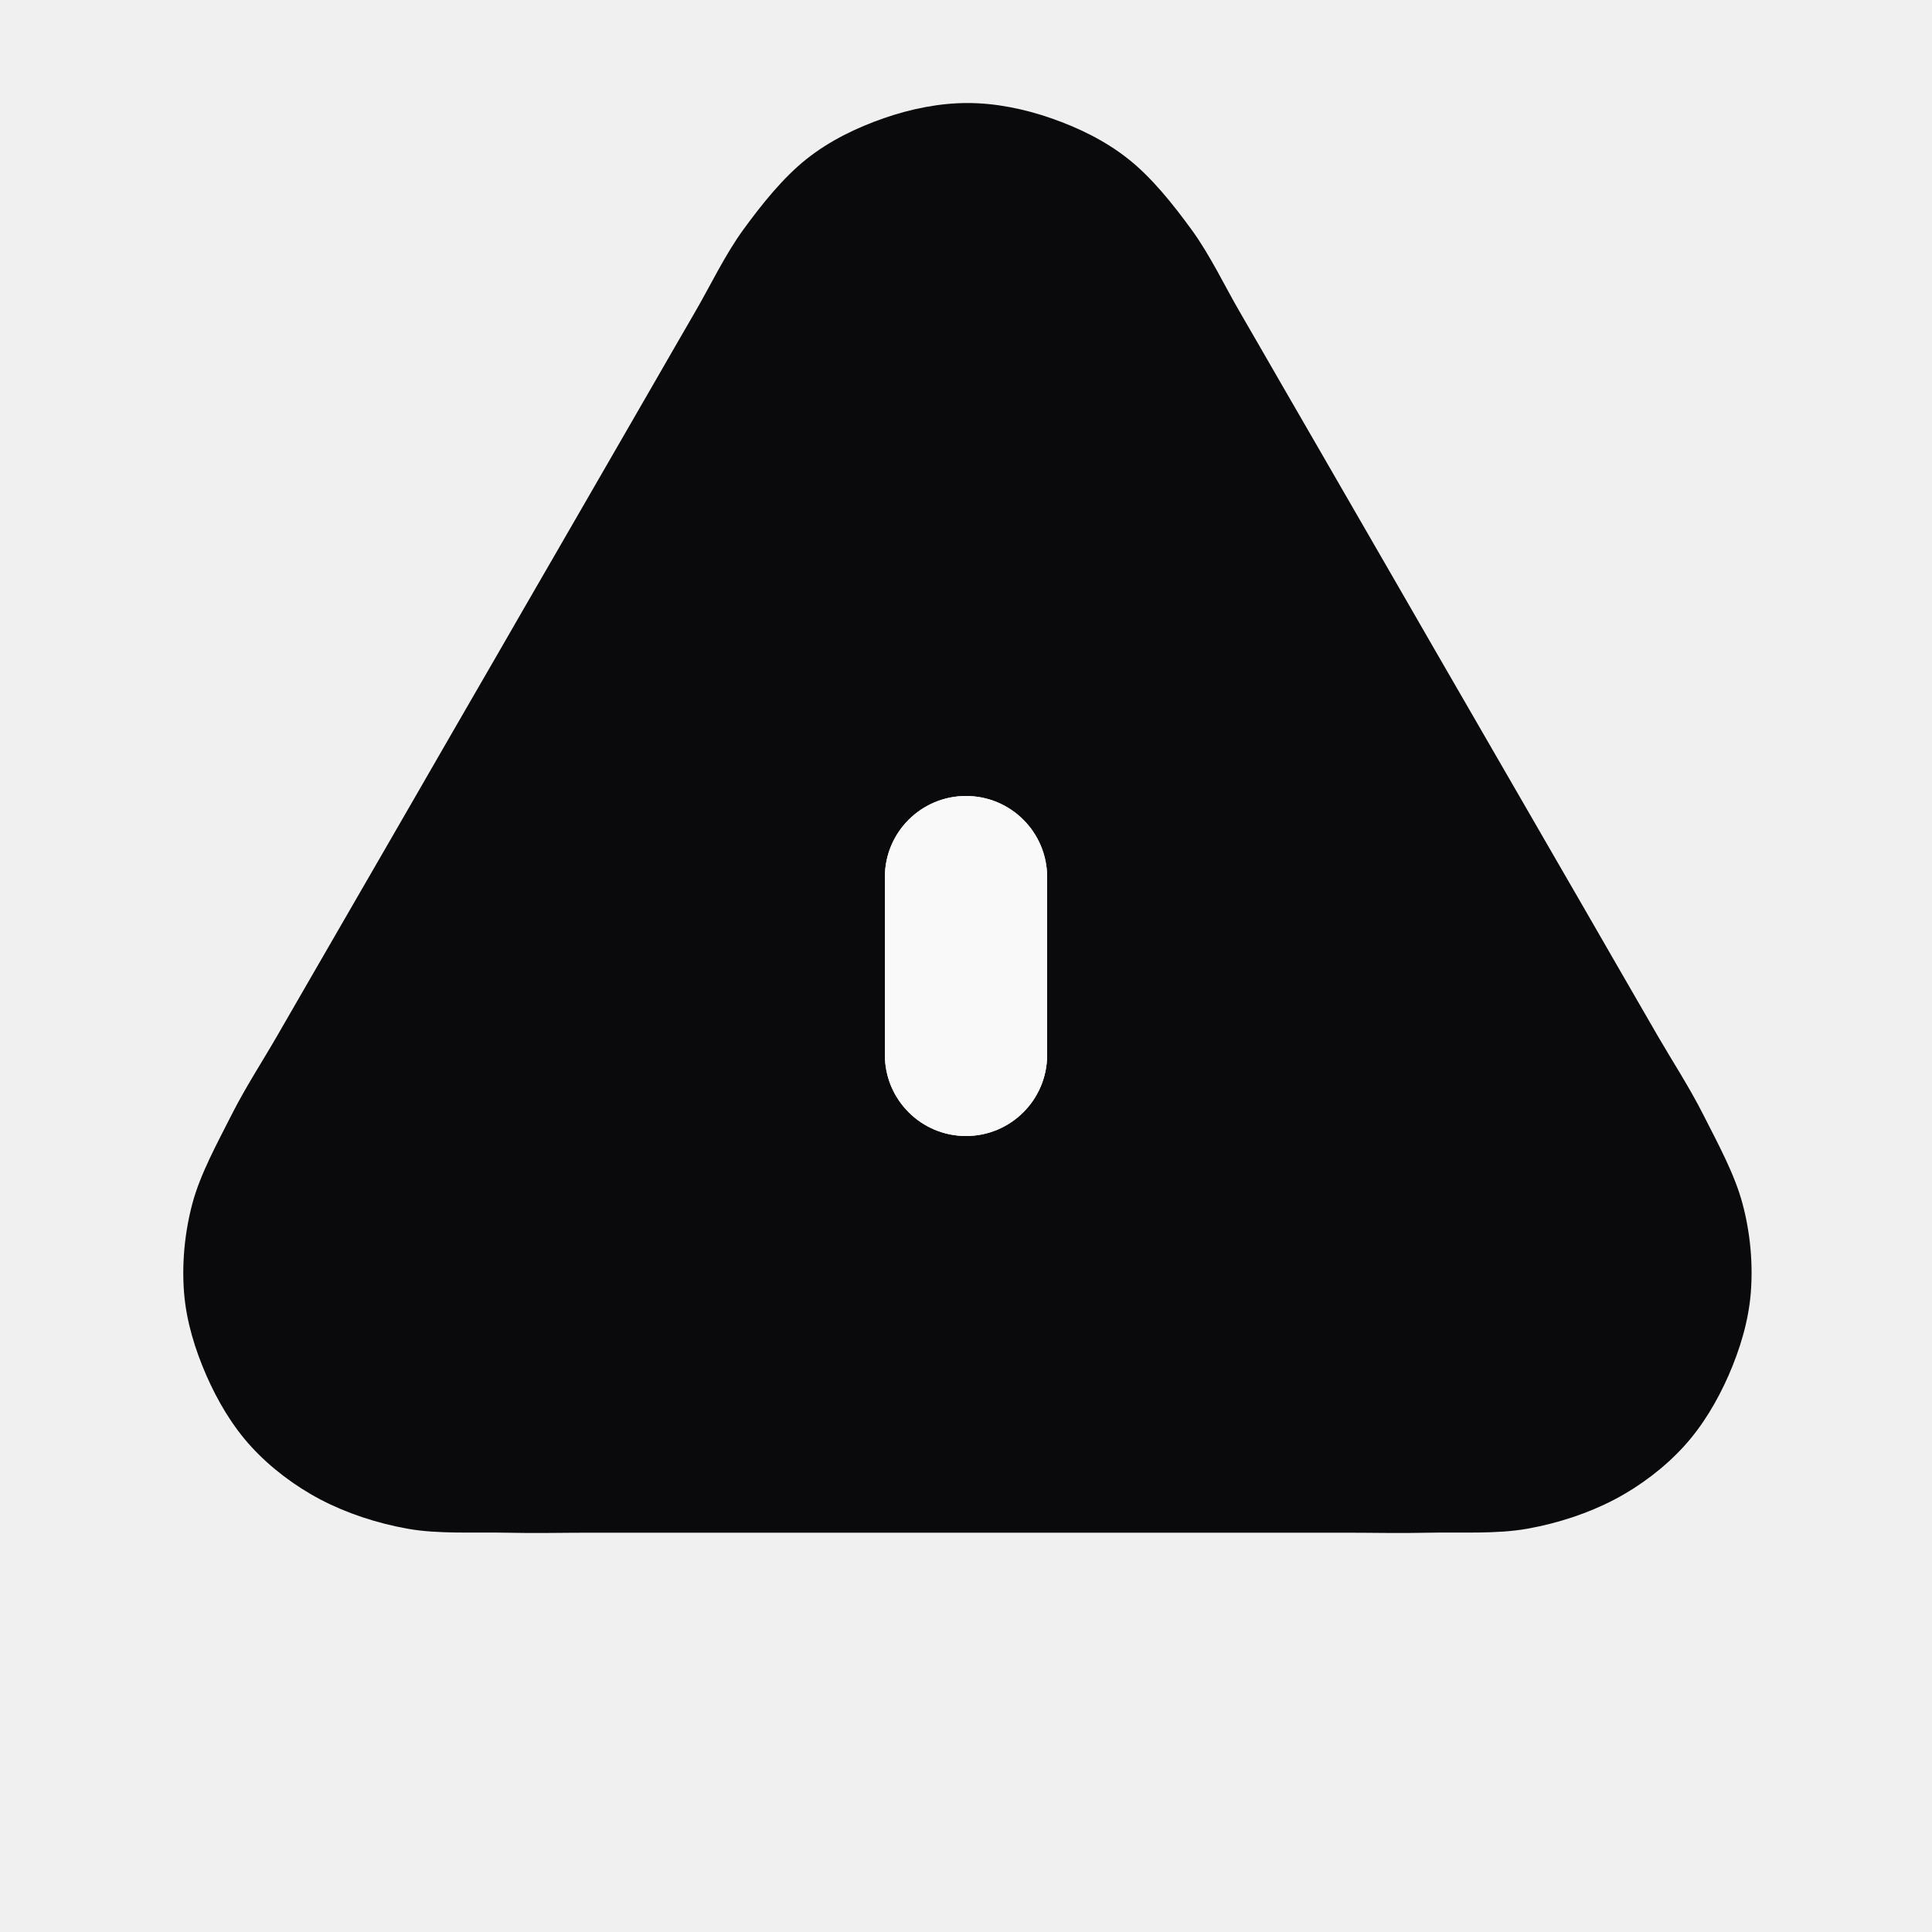
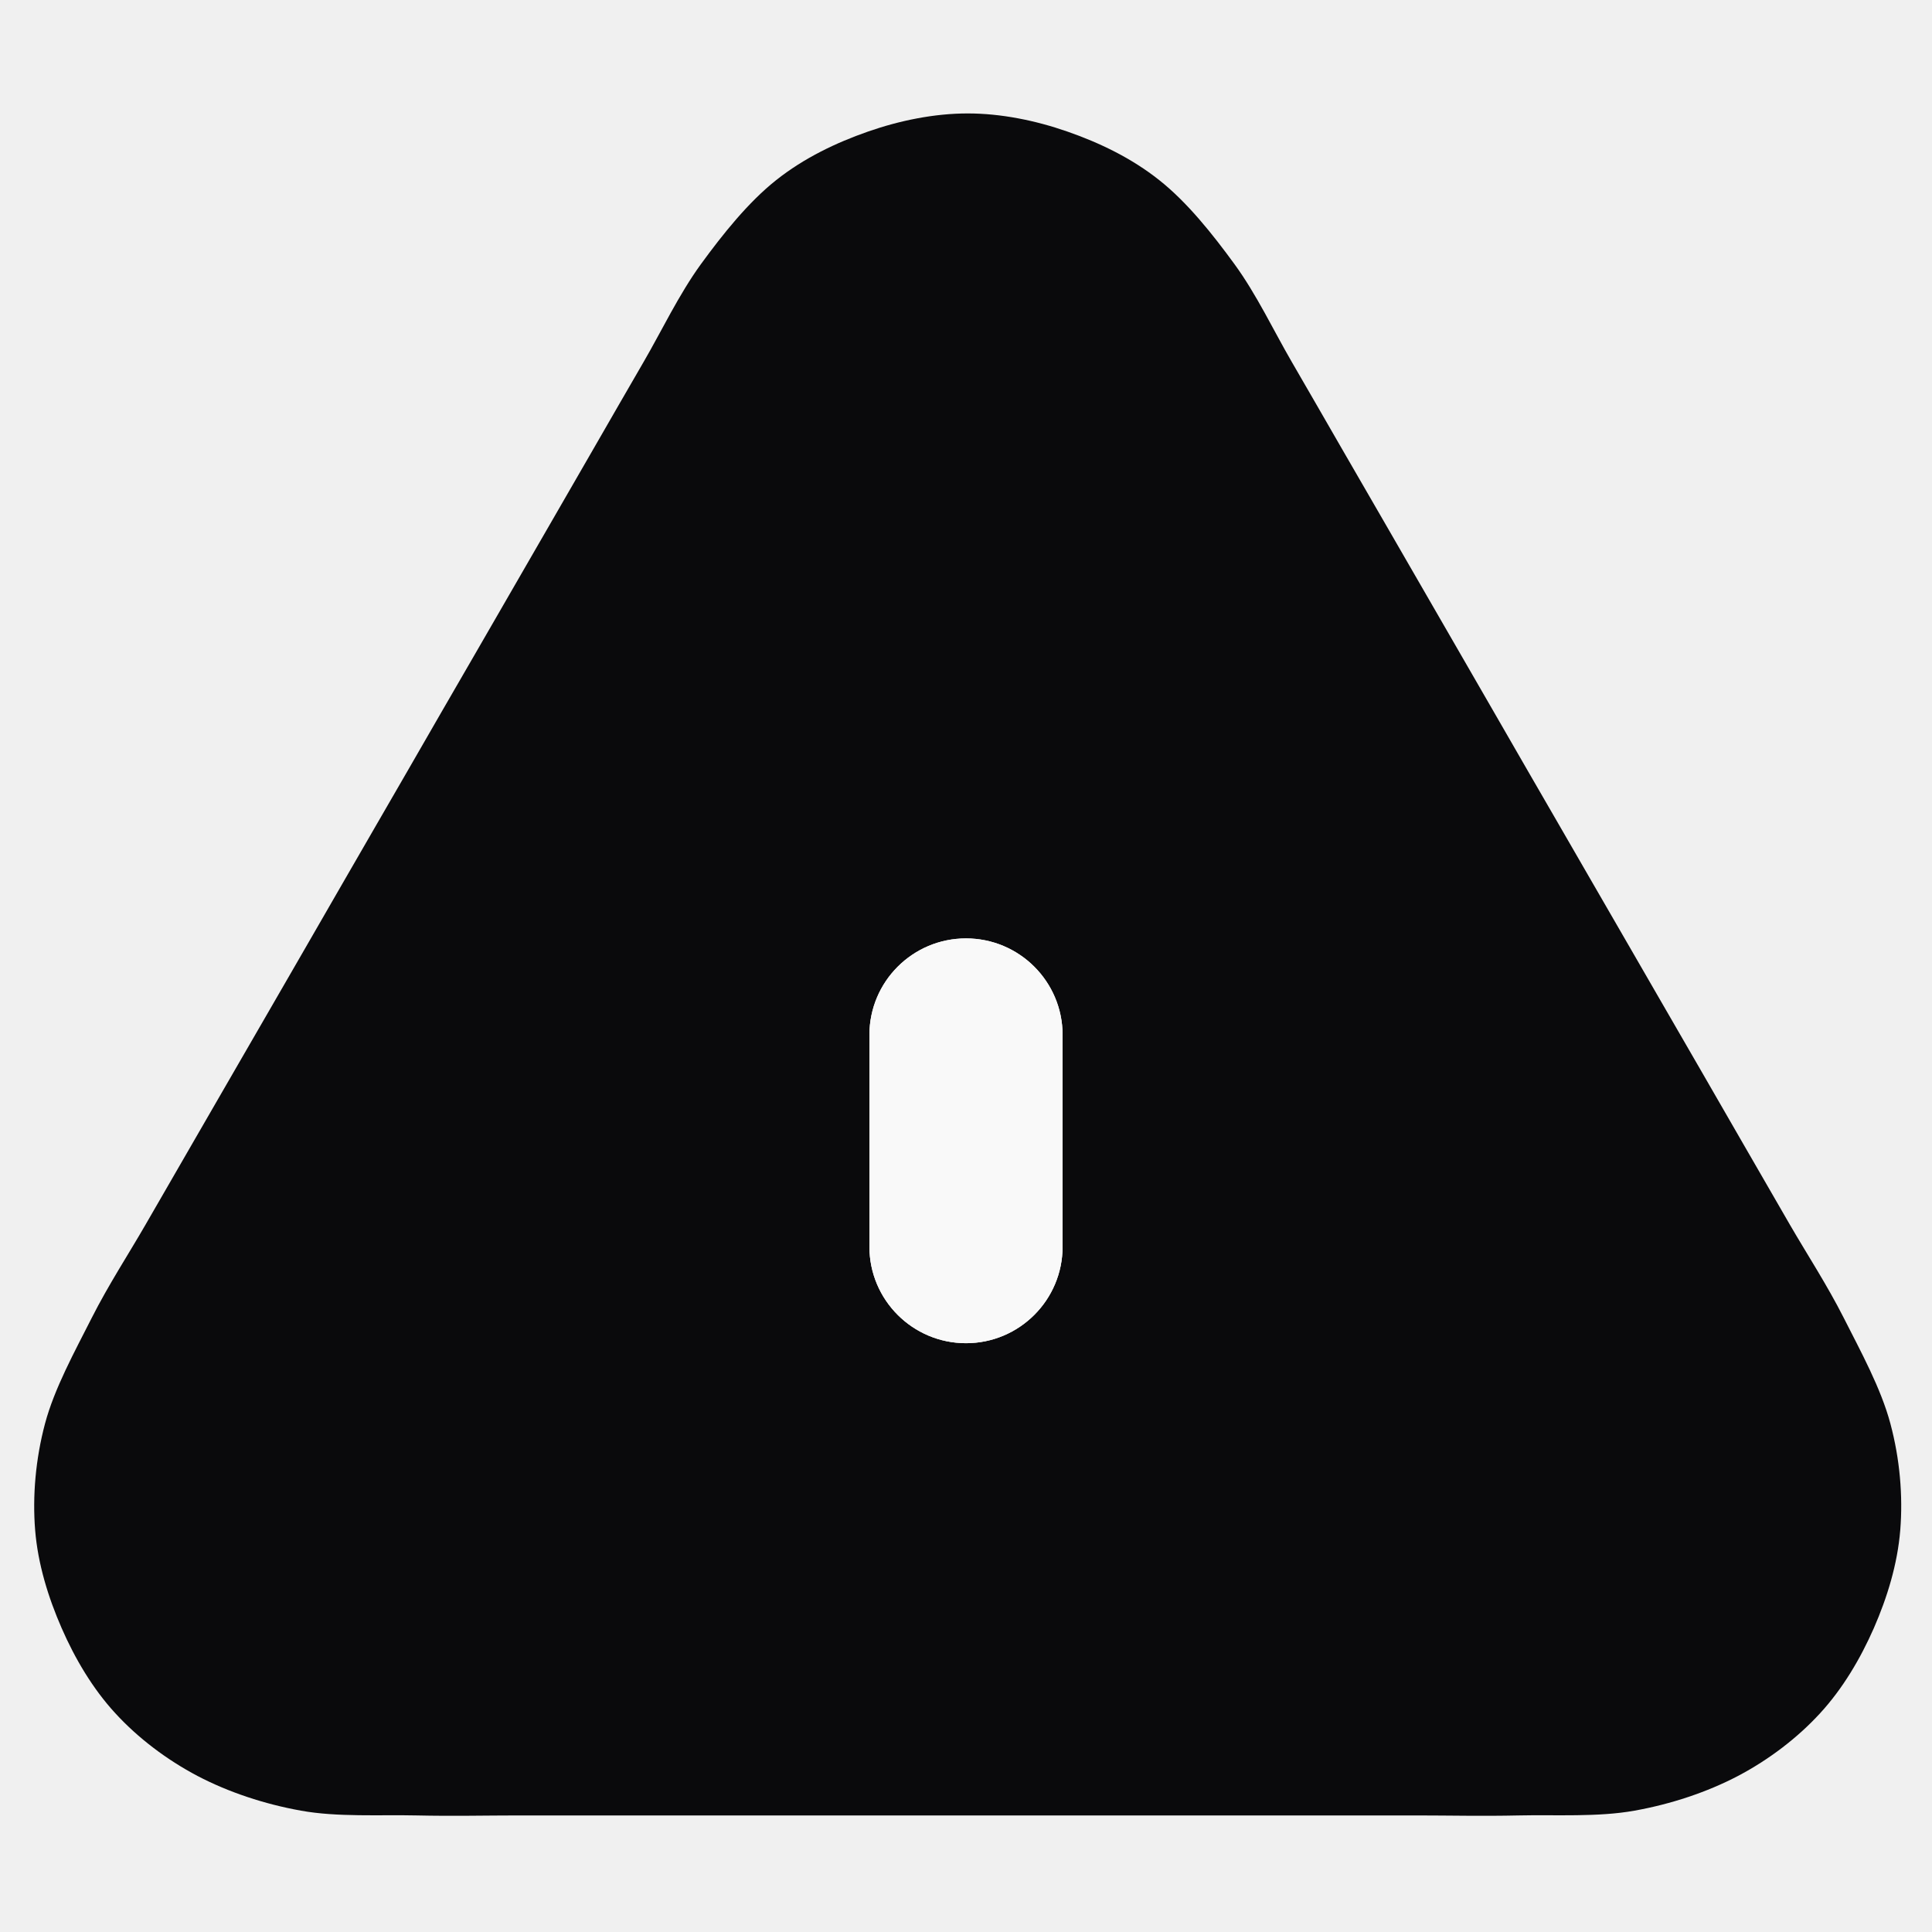
- <svg xmlns="http://www.w3.org/2000/svg" width="250" height="250" viewBox="-125 -125 250 250" role="img" aria-label="Animated bloub avatar">
+ <svg xmlns="http://www.w3.org/2000/svg" width="250" height="250" viewBox="-105 -116 210 194" role="img" aria-label="Animated bloub avatar">
  <defs>
    <mask id="bot-mask-yknv82" maskUnits="userSpaceOnUse" x="-158" y="-158" width="316" height="316">
      <path d="M84.48 0.33C86.08 3.11 87.74 5.97 89.56 9.13C91.39 12.29 93.6 15.67 95.42 19.27C97.24 22.87 99.46 26.91 100.48 30.75C101.51 34.59 101.85 38.61 101.55 42.32C101.25 46.02 100.13 49.65 98.68 52.97C97.22 56.29 95.29 59.56 92.83 62.23C90.37 64.91 87.27 67.27 83.91 69.04C80.55 70.8 76.64 72.1 72.67 72.81C68.7 73.53 64.05 73.24 60.1 73.33C56.15 73.42 52.45 73.33 48.96 73.33C45.48 73.33 42.3 73.33 39.21 73.33C36.12 73.33 33.24 73.33 30.42 73.33C27.61 73.33 24.95 73.33 22.33 73.33C19.71 73.33 17.2 73.33 14.71 73.33C12.22 73.33 9.8 73.33 7.38 73.33C4.96 73.33 2.58 73.33 0.19 73.33C-2.21 73.33 -4.58 73.33 -7 73.33C-9.42 73.33 -11.84 73.33 -14.33 73.33C-16.83 73.33 -19.34 73.33 -21.96 73.33C-24.58 73.33 -27.24 73.33 -30.05 73.33C-32.86 73.33 -35.74 73.33 -38.83 73.33C-41.92 73.33 -45.11 73.33 -48.59 73.33C-52.07 73.33 -55.77 73.42 -59.72 73.33C-63.67 73.24 -68.33 73.53 -72.29 72.81C-76.26 72.1 -80.17 70.8 -83.53 69.04C-86.89 67.27 -90 64.91 -92.46 62.23C-94.92 59.56 -96.85 56.29 -98.3 52.97C-99.75 49.65 -100.88 46.02 -101.18 42.32C-101.48 38.61 -101.13 34.59 -100.11 30.75C-99.09 26.91 -96.86 22.87 -95.04 19.27C-93.22 15.67 -91.01 12.29 -89.19 9.13C-87.37 5.97 -85.71 3.11 -84.11 0.33C-82.5 -2.45 -81.02 -5.02 -79.57 -7.53C-78.12 -10.03 -76.76 -12.39 -75.42 -14.71C-74.08 -17.03 -72.81 -19.24 -71.54 -21.43C-70.28 -23.62 -69.06 -25.74 -67.84 -27.85C-66.62 -29.96 -65.43 -32.02 -64.23 -34.1C-63.03 -36.18 -61.84 -38.23 -60.64 -40.31C-59.44 -42.4 -58.24 -44.48 -57.01 -46.61C-55.77 -48.74 -54.54 -50.88 -53.25 -53.11C-51.97 -55.34 -50.66 -57.59 -49.29 -59.97C-47.92 -62.34 -46.53 -64.76 -45.03 -67.35C-43.54 -69.93 -42 -72.59 -40.34 -75.48C-38.67 -78.37 -36.95 -81.38 -35.03 -84.68C-33.11 -87.98 -31.21 -91.99 -28.82 -95.28C-26.42 -98.57 -23.67 -102.01 -20.65 -104.41C-17.62 -106.82 -14.12 -108.49 -10.65 -109.7C-7.18 -110.91 -3.43 -111.67 0.19 -111.67C3.8 -111.67 7.55 -110.91 11.02 -109.7C14.5 -108.49 17.99 -106.82 21.02 -104.41C24.05 -102.01 26.79 -98.57 29.19 -95.28C31.59 -91.99 33.48 -87.98 35.4 -84.68C37.32 -81.38 39.04 -78.37 40.71 -75.48C42.38 -72.59 43.91 -69.93 45.41 -67.35C46.9 -64.76 48.3 -62.34 49.67 -59.97C51.04 -57.59 52.34 -55.34 53.63 -53.11C54.91 -50.88 56.15 -48.74 57.38 -46.61C58.61 -44.48 59.81 -42.4 61.01 -40.31C62.22 -38.23 63.4 -36.18 64.6 -34.1C65.8 -32.02 66.99 -29.96 68.21 -27.85C69.43 -25.74 70.65 -23.62 71.92 -21.43C73.18 -19.24 74.46 -17.03 75.8 -14.71C77.14 -12.39 78.5 -10.03 79.95 -7.53C81.39 -5.02 82.88 -2.45 84.48 0.33Z" fill="#fff" />
      <path d="M-10.5 -11.5A10.5 10.5 0 0 1 0 -22L0 -22A10.5 10.5 0 0 1 10.5 -11.5L10.5 11.5A10.5 10.5 0 0 1 0 22L0 22A10.5 10.5 0 0 1 -10.5 11.5Z" class="oeil0" opacity="1" fill="#000" />
      <path d="M-10.5 -11.5A10.5 10.5 0 0 1 0 -22L0 -22A10.5 10.5 0 0 1 10.5 -11.5L10.5 11.5A10.5 10.5 0 0 1 0 22L0 22A10.5 10.5 0 0 1 -10.5 11.5Z" class="oeil1" opacity="1" fill="#000" />
    </mask>
  </defs>
  <g fill="none" stroke-linecap="round" />
  <g opacity="1">
    <path d="M84.48 0.33C86.08 3.11 87.74 5.97 89.56 9.13C91.39 12.29 93.6 15.67 95.42 19.27C97.24 22.87 99.46 26.91 100.48 30.75C101.51 34.59 101.85 38.61 101.55 42.32C101.25 46.02 100.13 49.65 98.68 52.97C97.22 56.29 95.29 59.56 92.83 62.23C90.37 64.91 87.27 67.27 83.91 69.04C80.55 70.8 76.64 72.1 72.67 72.81C68.7 73.53 64.05 73.24 60.1 73.33C56.15 73.42 52.45 73.33 48.96 73.33C45.48 73.33 42.3 73.33 39.21 73.33C36.12 73.33 33.24 73.33 30.42 73.33C27.61 73.33 24.95 73.33 22.33 73.33C19.71 73.33 17.2 73.33 14.71 73.33C12.22 73.33 9.8 73.33 7.38 73.33C4.96 73.33 2.58 73.33 0.19 73.33C-2.21 73.33 -4.58 73.33 -7 73.33C-9.42 73.33 -11.84 73.33 -14.33 73.33C-16.83 73.33 -19.34 73.33 -21.96 73.33C-24.58 73.33 -27.24 73.33 -30.05 73.33C-32.86 73.33 -35.74 73.33 -38.83 73.33C-41.92 73.33 -45.11 73.33 -48.59 73.33C-52.07 73.33 -55.77 73.42 -59.72 73.33C-63.67 73.24 -68.33 73.53 -72.29 72.81C-76.26 72.1 -80.17 70.8 -83.53 69.04C-86.89 67.27 -90 64.91 -92.46 62.23C-94.92 59.56 -96.85 56.29 -98.3 52.97C-99.75 49.65 -100.88 46.02 -101.18 42.32C-101.48 38.61 -101.13 34.59 -100.11 30.75C-99.09 26.91 -96.86 22.87 -95.04 19.27C-93.22 15.67 -91.01 12.29 -89.19 9.13C-87.37 5.97 -85.71 3.11 -84.11 0.33C-82.5 -2.45 -81.02 -5.02 -79.57 -7.53C-78.12 -10.03 -76.76 -12.39 -75.42 -14.71C-74.08 -17.03 -72.81 -19.24 -71.54 -21.43C-70.28 -23.62 -69.06 -25.74 -67.84 -27.85C-66.62 -29.96 -65.43 -32.02 -64.23 -34.1C-63.03 -36.18 -61.84 -38.23 -60.64 -40.31C-59.44 -42.4 -58.24 -44.48 -57.01 -46.61C-55.77 -48.74 -54.54 -50.88 -53.25 -53.11C-51.97 -55.34 -50.66 -57.59 -49.29 -59.97C-47.92 -62.34 -46.53 -64.76 -45.03 -67.35C-43.54 -69.93 -42 -72.59 -40.34 -75.48C-38.67 -78.37 -36.95 -81.38 -35.03 -84.68C-33.11 -87.98 -31.21 -91.99 -28.82 -95.28C-26.42 -98.57 -23.67 -102.01 -20.65 -104.41C-17.62 -106.82 -14.12 -108.49 -10.65 -109.7C-7.18 -110.91 -3.43 -111.67 0.19 -111.67C3.8 -111.67 7.55 -110.91 11.02 -109.7C14.5 -108.49 17.99 -106.82 21.02 -104.41C24.05 -102.01 26.79 -98.57 29.19 -95.28C31.59 -91.99 33.48 -87.98 35.4 -84.68C37.32 -81.38 39.04 -78.37 40.71 -75.48C42.38 -72.59 43.91 -69.93 45.41 -67.35C46.9 -64.76 48.3 -62.34 49.67 -59.97C51.04 -57.59 52.34 -55.34 53.63 -53.11C54.91 -50.88 56.15 -48.74 57.38 -46.61C58.61 -44.48 59.81 -42.4 61.01 -40.31C62.22 -38.23 63.4 -36.18 64.6 -34.1C65.8 -32.02 66.99 -29.96 68.21 -27.85C69.43 -25.74 70.65 -23.62 71.92 -21.43C73.18 -19.24 74.46 -17.03 75.8 -14.71C77.14 -12.39 78.5 -10.03 79.95 -7.53C81.39 -5.02 82.88 -2.45 84.48 0.33Z" fill="#f9f9f9" />
    <g mask="url(#bot-mask-yknv82)">
      <rect x="-158" y="-158" width="316" height="316" fill="#0a0a0c" />
    </g>
  </g>
  <g />
  <g fill="none" stroke-linecap="round" />
  <style>.oeil0,.oeil1{transform-box:view-box;transform-origin:0 0;animation-duration:2.967s;animation-iteration-count:infinite;animation-timing-function:linear;animation-direction:alternate}.oeil0{animation-name:oeil0}.oeil1{animation-name:oeil1}@keyframes oeil0{0%{transform:matrix(0.98,-0.1,0.08,0.99,-11.1,-7)}1.124%{transform:matrix(0.98,-0.1,0.08,0.99,-11.11,-6.95)}2.247%{transform:matrix(0.98,-0.1,0.09,0.99,-11.13,-6.91)}3.371%{transform:matrix(0.98,-0.1,0.09,0.99,-11.16,-6.87)}4.494%{transform:matrix(0.98,-0.1,0.09,0.99,-11.19,-6.84)}5.618%{transform:matrix(0.98,-0.1,0.09,0.99,-11.23,-6.81)}6.742%{transform:matrix(0.98,-0.1,0.09,0.99,-11.27,-6.78)}7.865%{transform:matrix(0.98,-0.1,0.09,0.99,-11.32,-6.76)}8.989%{transform:matrix(0.98,-0.1,0.09,0.99,-11.38,-6.74)}10.112%{transform:matrix(0.98,-0.1,0.09,0.99,-11.44,-6.73)}11.236%{transform:matrix(0.98,-0.1,0.09,0.99,-11.5,-6.72)}12.36%{transform:matrix(0.98,-0.1,0.09,0.99,-11.57,-6.72)}13.483%{transform:matrix(0.98,-0.1,0.09,0.99,-11.64,-6.71)}14.607%{transform:matrix(0.98,-0.1,0.09,0.99,-11.71,-6.71)}15.73%{transform:matrix(0.98,-0.1,0.09,0.99,-11.78,-6.72)}16.854%{transform:matrix(0.98,-0.1,0.09,0.99,-11.86,-6.72)}17.978%{transform:matrix(0.98,-0.1,0.09,0.99,-11.93,-6.72)}19.101%{transform:matrix(0.98,-0.1,0.09,0.99,-12,-6.73)}20.225%{transform:matrix(0.98,-0.1,0.09,0.99,-12.06,-6.73)}21.348%{transform:matrix(0.98,-0.1,0.09,0.99,-12.13,-6.74)}22.472%{transform:matrix(0.98,-0.1,0.09,0.99,-12.19,-6.74)}23.596%{transform:matrix(0.98,-0.1,0.09,0.99,-12.24,-6.74)}24.719%{transform:matrix(0.98,-0.1,0.09,0.99,-12.3,-6.74)}25.843%{transform:matrix(0.98,-0.1,0.09,0.99,-12.34,-6.74)}26.966%{transform:matrix(0.98,-0.1,0.09,0.99,-12.39,-6.73)}28.09%{transform:matrix(0.98,-0.1,0.09,0.99,-12.43,-6.72)}29.213%{transform:matrix(0.98,-0.1,0.09,0.99,-12.47,-6.7)}30.337%{transform:matrix(0.98,-0.1,0.09,0.99,-12.5,-6.68)}31.461%{transform:matrix(0.98,-0.1,0.09,0.99,-12.54,-6.66)}32.584%{transform:matrix(0.98,-0.1,0.09,0.99,-12.57,-6.64)}33.708%{transform:matrix(0.98,-0.1,0.09,0.99,-12.61,-6.61)}34.831%{transform:matrix(0.98,-0.1,0.09,0.99,-12.65,-6.57)}35.955%{transform:matrix(0.98,-0.1,0.09,0.99,-12.69,-6.54)}37.079%{transform:matrix(0.98,-0.1,0.09,0.99,-12.74,-6.5)}38.202%{transform:matrix(0.98,-0.1,0.09,0.99,-12.79,-6.46)}39.326%{transform:matrix(0.98,-0.1,0.09,0.99,-12.86,-6.42)}40.449%{transform:matrix(0.98,-0.1,0.09,0.99,-12.92,-6.38)}41.573%{transform:matrix(0.98,-0.1,0.09,0.99,-13,-6.34)}42.697%{transform:matrix(0.98,-0.1,0.09,0.99,-13.08,-6.29)}43.82%{transform:matrix(0.98,-0.1,0.09,0.99,-13.16,-6.25)}44.944%{transform:matrix(0.98,-0.1,0.09,0.99,-13.26,-6.21)}46.067%{transform:matrix(0.98,-0.1,0.09,0.99,-13.36,-6.17)}47.191%{transform:matrix(0.98,-0.1,0.09,0.99,-13.46,-6.12)}48.315%{transform:matrix(0.98,-0.06,0.09,0.61,-13.57,-6.08)}49.438%{transform:matrix(0.98,-0.02,0.09,0.22,-13.68,-6.04)}50.562%{transform:matrix(0.98,-0.02,0.09,0.24,-13.79,-6.01)}51.685%{transform:matrix(0.98,-0.06,0.09,0.55,-13.9,-5.97)}52.809%{transform:matrix(0.98,-0.09,0.09,0.87,-14.01,-5.94)}53.933%{transform:matrix(0.98,-0.1,0.09,0.99,-14.11,-5.9)}55.056%{transform:matrix(0.98,-0.1,0.09,0.99,-14.21,-5.87)}56.18%{transform:matrix(0.98,-0.1,0.09,0.99,-14.3,-5.84)}57.303%{transform:matrix(0.98,-0.1,0.09,0.99,-14.37,-5.81)}58.427%{transform:matrix(0.98,-0.1,0.09,0.99,-14.44,-5.78)}59.551%{transform:matrix(0.98,-0.1,0.09,0.99,-14.49,-5.75)}60.674%{transform:matrix(0.98,-0.1,0.09,0.99,-14.53,-5.72)}61.798%{transform:matrix(0.98,-0.1,0.09,0.99,-14.55,-5.68)}62.921%{transform:matrix(0.98,-0.1,0.09,0.99,-14.55,-5.65)}64.045%{transform:matrix(0.98,-0.1,0.09,0.99,-14.53,-5.61)}65.169%{transform:matrix(0.98,-0.1,0.09,0.99,-14.49,-5.57)}66.292%{transform:matrix(0.98,-0.1,0.09,0.99,-14.44,-5.52)}67.416%{transform:matrix(0.98,-0.1,0.09,0.99,-14.36,-5.47)}68.539%{transform:matrix(0.98,-0.1,0.09,0.99,-14.27,-5.41)}69.663%{transform:matrix(0.98,-0.1,0.09,0.99,-14.16,-5.35)}70.787%{transform:matrix(0.98,-0.1,0.09,0.99,-14.03,-5.28)}71.91%{transform:matrix(0.98,-0.1,0.09,0.99,-13.89,-5.21)}73.034%{transform:matrix(0.98,-0.1,0.09,0.99,-13.73,-5.13)}74.157%{transform:matrix(0.98,-0.1,0.09,0.99,-13.57,-5.05)}75.281%{transform:matrix(0.98,-0.1,0.09,0.99,-13.4,-4.96)}76.404%{transform:matrix(0.98,-0.1,0.09,0.99,-13.23,-4.86)}77.528%{transform:matrix(0.98,-0.1,0.09,0.99,-13.05,-4.76)}78.652%{transform:matrix(0.98,-0.1,0.09,0.99,-12.88,-4.66)}79.775%{transform:matrix(0.98,-0.1,0.09,0.99,-12.7,-4.55)}80.899%{transform:matrix(0.98,-0.1,0.09,0.99,-12.54,-4.44)}82.022%{transform:matrix(0.98,-0.1,0.09,0.99,-12.38,-4.33)}83.146%{transform:matrix(0.98,-0.1,0.09,0.99,-12.24,-4.21)}84.27%{transform:matrix(0.98,-0.1,0.09,0.99,-12.11,-4.1)}85.393%{transform:matrix(0.98,-0.1,0.09,0.99,-11.99,-3.99)}86.517%{transform:matrix(0.98,-0.1,0.09,0.99,-11.89,-3.88)}87.64%{transform:matrix(0.98,-0.1,0.09,0.99,-11.81,-3.77)}88.764%{transform:matrix(0.98,-0.1,0.09,0.99,-11.75,-3.67)}89.888%{transform:matrix(0.98,-0.1,0.09,0.99,-11.7,-3.58)}91.011%{transform:matrix(0.98,-0.1,0.09,0.99,-11.68,-3.49)}92.135%{transform:matrix(0.98,-0.1,0.09,0.99,-11.67,-3.41)}93.258%{transform:matrix(0.98,-0.1,0.09,0.99,-11.69,-3.34)}94.382%{transform:matrix(0.98,-0.1,0.09,0.99,-11.72,-3.28)}95.506%{transform:matrix(0.98,-0.1,0.09,0.99,-11.77,-3.24)}96.629%{transform:matrix(0.98,-0.1,0.09,0.99,-11.84,-3.2)}97.753%{transform:matrix(0.98,-0.1,0.09,0.99,-11.91,-3.18)}98.876%{transform:matrix(0.98,-0.1,0.09,0.99,-11.99,-3.17)}100%{transform:matrix(0.98,-0.1,0.09,0.99,-12.09,-3.17)}}@keyframes oeil1{0%{transform:matrix(0.92,-0.03,0.08,0.99,29.24,-9.96)}1.124%{transform:matrix(0.92,-0.03,0.08,0.99,29.23,-9.93)}2.247%{transform:matrix(0.92,-0.03,0.09,0.99,29.21,-9.9)}3.371%{transform:matrix(0.92,-0.03,0.09,0.99,29.19,-9.87)}4.494%{transform:matrix(0.92,-0.03,0.09,0.99,29.16,-9.85)}5.618%{transform:matrix(0.92,-0.03,0.09,0.99,29.13,-9.83)}6.742%{transform:matrix(0.92,-0.03,0.09,0.99,29.09,-9.81)}7.865%{transform:matrix(0.92,-0.03,0.09,0.99,29.04,-9.8)}8.989%{transform:matrix(0.92,-0.04,0.09,0.99,28.98,-9.79)}10.112%{transform:matrix(0.92,-0.04,0.09,0.99,28.92,-9.78)}11.236%{transform:matrix(0.92,-0.04,0.09,0.99,28.86,-9.78)}12.36%{transform:matrix(0.92,-0.04,0.09,0.99,28.79,-9.78)}13.483%{transform:matrix(0.92,-0.04,0.09,0.99,28.72,-9.79)}14.607%{transform:matrix(0.92,-0.04,0.09,0.99,28.64,-9.79)}15.73%{transform:matrix(0.92,-0.04,0.09,0.99,28.57,-9.8)}16.854%{transform:matrix(0.92,-0.04,0.09,0.99,28.49,-9.81)}17.978%{transform:matrix(0.92,-0.04,0.09,0.99,28.42,-9.82)}19.101%{transform:matrix(0.92,-0.04,0.09,0.99,28.35,-9.83)}20.225%{transform:matrix(0.92,-0.04,0.09,0.99,28.28,-9.84)}21.348%{transform:matrix(0.92,-0.04,0.09,0.99,28.21,-9.85)}22.472%{transform:matrix(0.92,-0.04,0.09,0.99,28.15,-9.86)}23.596%{transform:matrix(0.92,-0.04,0.09,0.99,28.09,-9.87)}24.719%{transform:matrix(0.92,-0.04,0.09,0.99,28.04,-9.87)}25.843%{transform:matrix(0.92,-0.04,0.09,0.99,27.99,-9.87)}26.966%{transform:matrix(0.92,-0.04,0.09,0.99,27.95,-9.87)}28.09%{transform:matrix(0.92,-0.04,0.09,0.99,27.9,-9.86)}29.213%{transform:matrix(0.92,-0.04,0.09,0.99,27.87,-9.85)}30.337%{transform:matrix(0.92,-0.04,0.09,0.99,27.83,-9.84)}31.461%{transform:matrix(0.92,-0.04,0.09,0.99,27.8,-9.82)}32.584%{transform:matrix(0.92,-0.04,0.09,0.99,27.76,-9.8)}33.708%{transform:matrix(0.92,-0.04,0.09,0.99,27.73,-9.78)}34.831%{transform:matrix(0.92,-0.04,0.09,0.99,27.69,-9.75)}35.955%{transform:matrix(0.92,-0.04,0.09,0.99,27.66,-9.72)}37.079%{transform:matrix(0.92,-0.04,0.09,0.99,27.62,-9.68)}38.202%{transform:matrix(0.92,-0.04,0.09,0.99,27.57,-9.65)}39.326%{transform:matrix(0.93,-0.04,0.09,0.99,27.52,-9.61)}40.449%{transform:matrix(0.93,-0.04,0.09,0.99,27.46,-9.57)}41.573%{transform:matrix(0.93,-0.04,0.09,0.99,27.4,-9.53)}42.697%{transform:matrix(0.93,-0.04,0.09,0.99,27.33,-9.48)}43.82%{transform:matrix(0.93,-0.04,0.09,0.99,27.26,-9.44)}44.944%{transform:matrix(0.93,-0.04,0.09,0.99,27.18,-9.4)}46.067%{transform:matrix(0.93,-0.04,0.09,0.99,27.09,-9.36)}47.191%{transform:matrix(0.93,-0.04,0.09,0.99,27,-9.32)}48.315%{transform:matrix(0.93,-0.03,0.09,0.61,26.9,-9.28)}49.438%{transform:matrix(0.93,-0.01,0.09,0.22,26.81,-9.24)}50.562%{transform:matrix(0.93,-0.01,0.09,0.24,26.71,-9.2)}51.685%{transform:matrix(0.93,-0.02,0.09,0.55,26.61,-9.16)}52.809%{transform:matrix(0.93,-0.04,0.09,0.87,26.51,-9.13)}53.933%{transform:matrix(0.93,-0.04,0.09,0.99,26.42,-9.1)}55.056%{transform:matrix(0.93,-0.04,0.09,0.99,26.34,-9.06)}56.18%{transform:matrix(0.93,-0.04,0.09,0.99,26.26,-9.03)}57.303%{transform:matrix(0.93,-0.04,0.09,0.99,26.19,-9)}58.427%{transform:matrix(0.93,-0.04,0.09,0.99,26.14,-8.97)}59.551%{transform:matrix(0.93,-0.04,0.09,0.99,26.1,-8.94)}60.674%{transform:matrix(0.93,-0.04,0.09,0.99,26.08,-8.91)}61.798%{transform:matrix(0.93,-0.05,0.09,0.99,26.07,-8.88)}62.921%{transform:matrix(0.93,-0.05,0.09,0.99,26.09,-8.85)}64.045%{transform:matrix(0.93,-0.05,0.09,0.99,26.12,-8.81)}65.169%{transform:matrix(0.93,-0.05,0.09,0.99,26.17,-8.78)}66.292%{transform:matrix(0.93,-0.05,0.09,0.99,26.24,-8.73)}67.416%{transform:matrix(0.93,-0.05,0.09,0.99,26.33,-8.69)}68.539%{transform:matrix(0.93,-0.05,0.09,0.99,26.44,-8.64)}69.663%{transform:matrix(0.93,-0.05,0.09,0.99,26.57,-8.59)}70.787%{transform:matrix(0.93,-0.05,0.09,0.99,26.71,-8.53)}71.91%{transform:matrix(0.93,-0.05,0.09,0.99,26.87,-8.46)}73.034%{transform:matrix(0.93,-0.05,0.09,0.99,27.04,-8.4)}74.157%{transform:matrix(0.93,-0.05,0.09,0.99,27.22,-8.32)}75.281%{transform:matrix(0.93,-0.05,0.09,0.99,27.41,-8.24)}76.404%{transform:matrix(0.93,-0.05,0.09,0.99,27.62,-8.16)}77.528%{transform:matrix(0.92,-0.05,0.09,0.99,27.83,-8.07)}78.652%{transform:matrix(0.92,-0.05,0.09,0.99,28.04,-7.98)}79.775%{transform:matrix(0.92,-0.05,0.09,0.99,28.25,-7.89)}80.899%{transform:matrix(0.92,-0.05,0.09,0.99,28.46,-7.79)}82.022%{transform:matrix(0.92,-0.05,0.09,0.99,28.65,-7.7)}83.146%{transform:matrix(0.92,-0.05,0.09,0.99,28.84,-7.6)}84.27%{transform:matrix(0.92,-0.05,0.09,0.99,29.01,-7.5)}85.393%{transform:matrix(0.92,-0.05,0.09,0.99,29.17,-7.4)}86.517%{transform:matrix(0.92,-0.06,0.09,0.99,29.32,-7.3)}87.64%{transform:matrix(0.92,-0.06,0.09,0.99,29.44,-7.2)}88.764%{transform:matrix(0.92,-0.06,0.09,0.99,29.54,-7.11)}89.888%{transform:matrix(0.92,-0.06,0.09,0.99,29.63,-7.03)}91.011%{transform:matrix(0.92,-0.06,0.09,0.99,29.69,-6.95)}92.135%{transform:matrix(0.92,-0.06,0.09,0.99,29.73,-6.88)}93.258%{transform:matrix(0.92,-0.06,0.09,0.99,29.75,-6.82)}94.382%{transform:matrix(0.92,-0.06,0.09,0.99,29.75,-6.77)}95.506%{transform:matrix(0.92,-0.06,0.09,0.99,29.74,-6.74)}96.629%{transform:matrix(0.92,-0.06,0.09,0.99,29.7,-6.71)}97.753%{transform:matrix(0.92,-0.06,0.09,0.99,29.65,-6.7)}98.876%{transform:matrix(0.92,-0.06,0.09,0.99,29.58,-6.7)}100%{transform:matrix(0.92,-0.06,0.09,0.99,29.49,-6.71)}}</style>
</svg>
